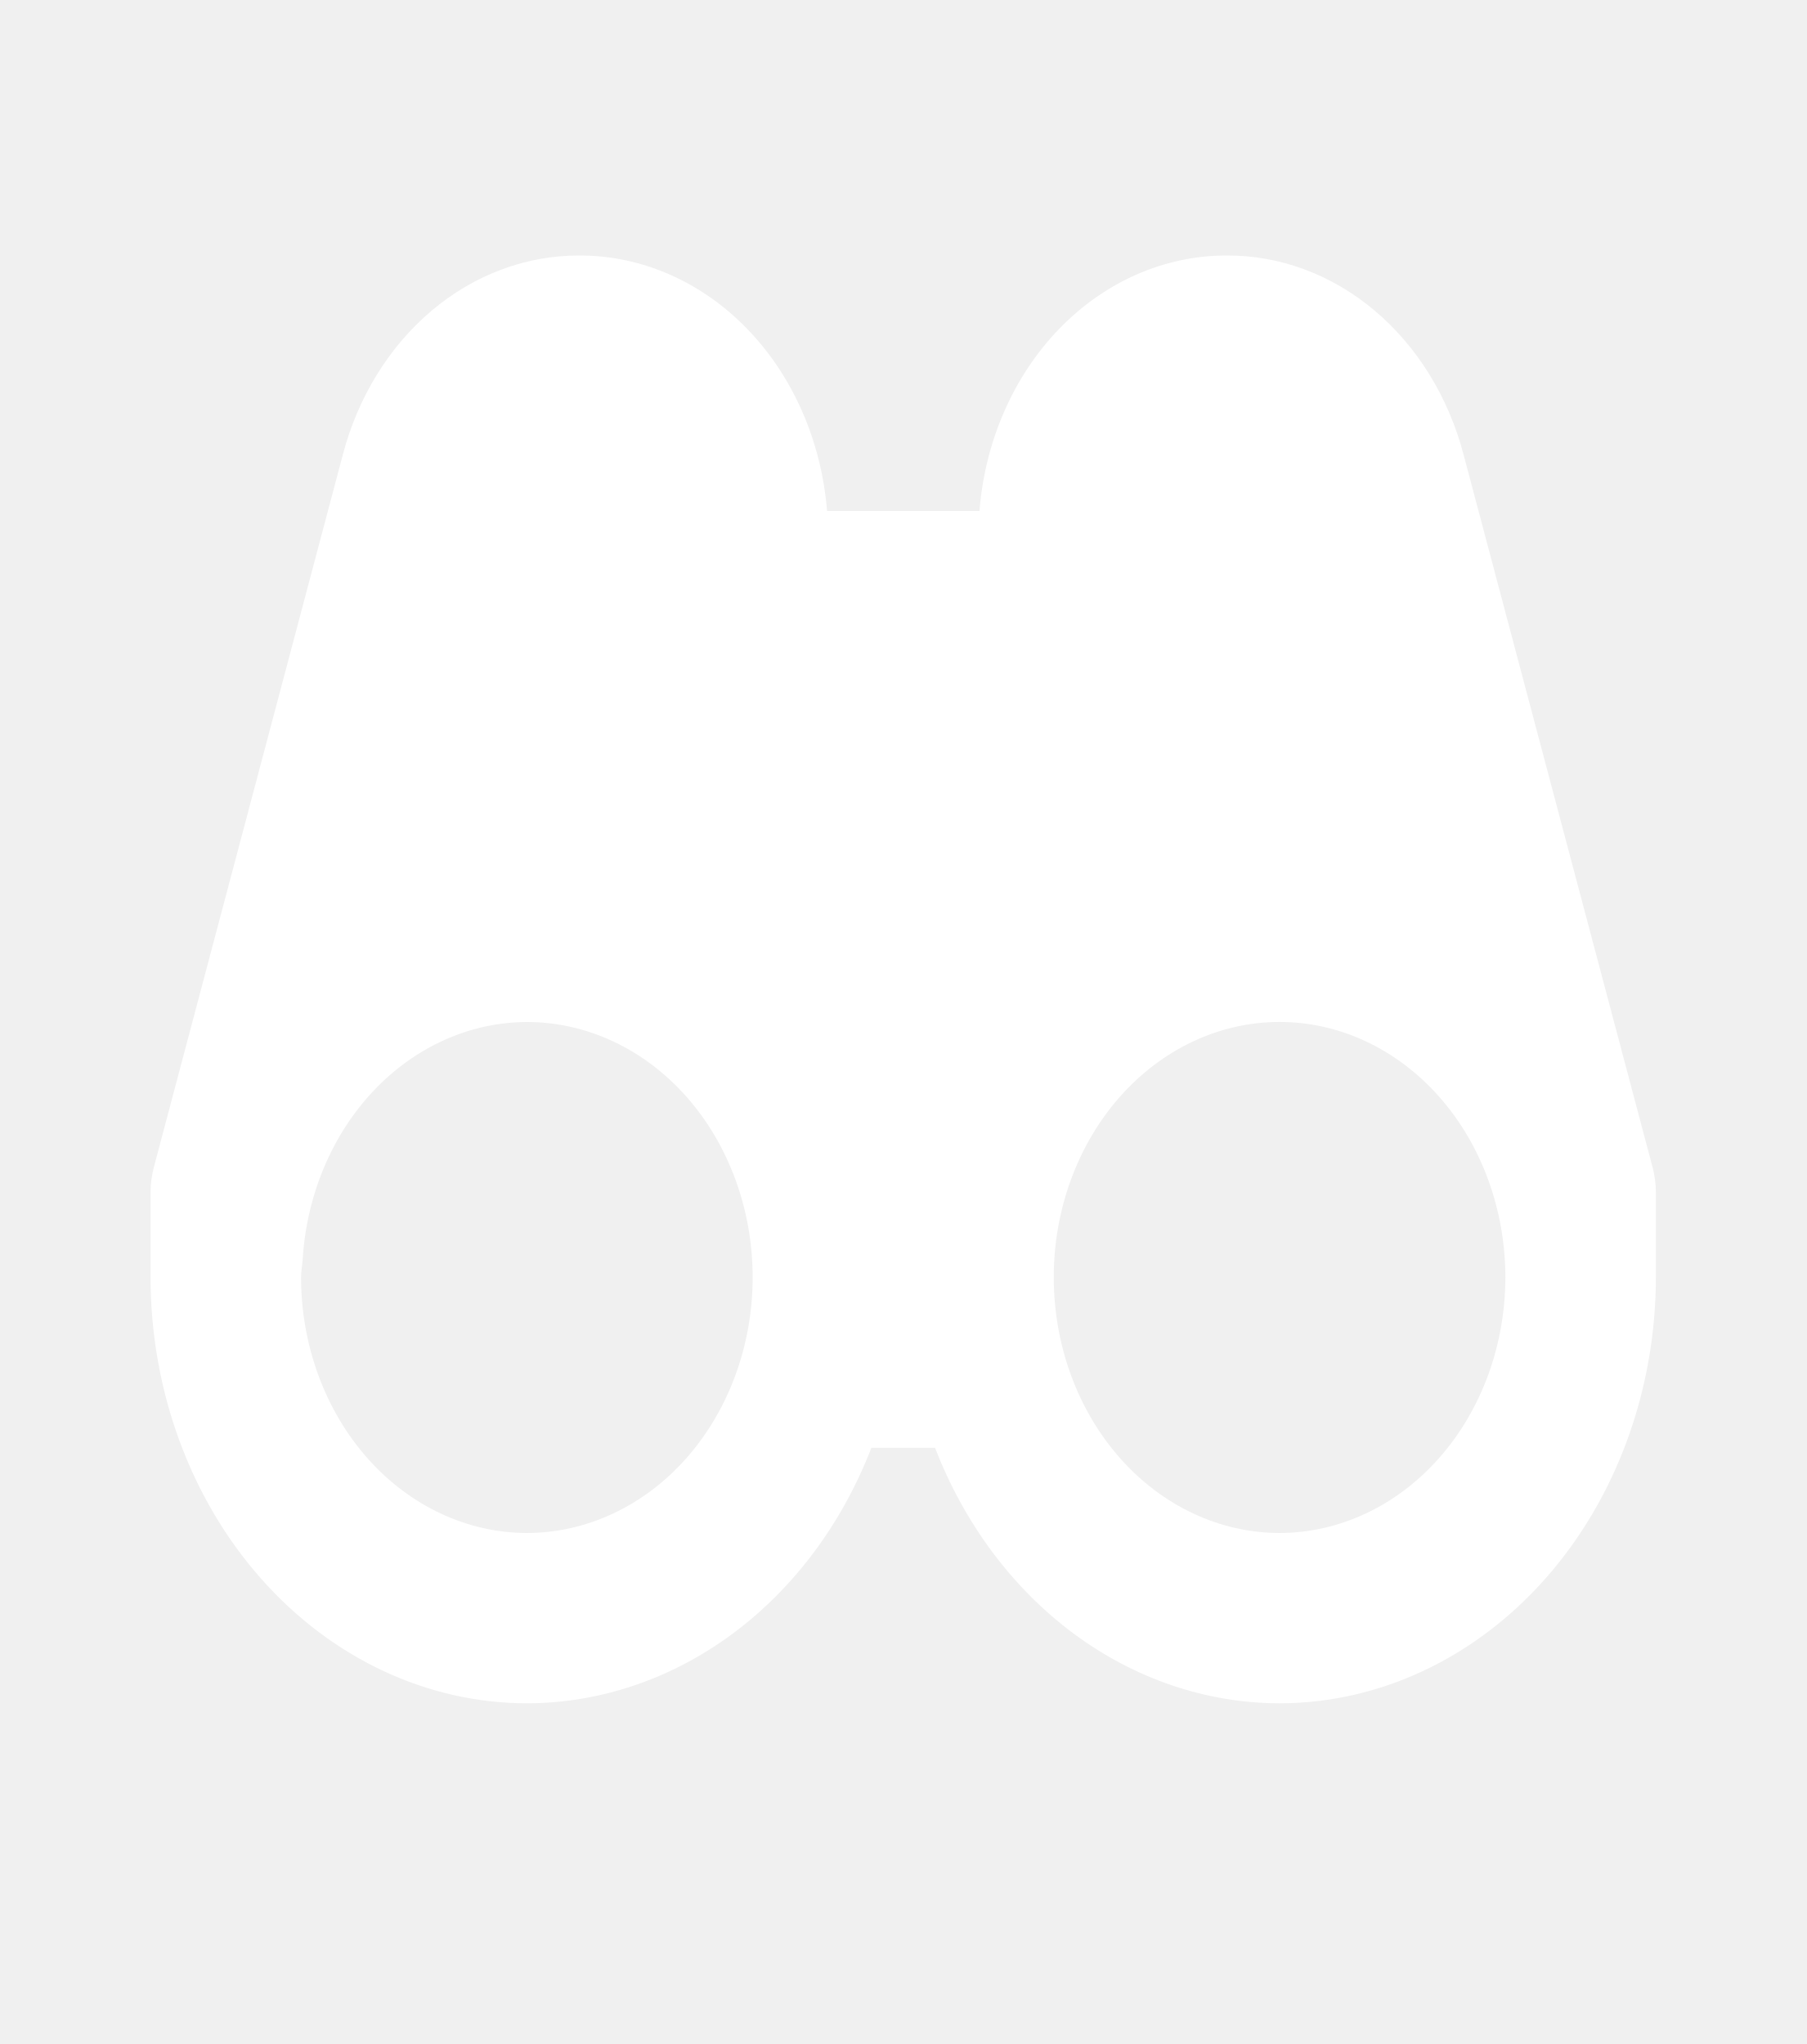
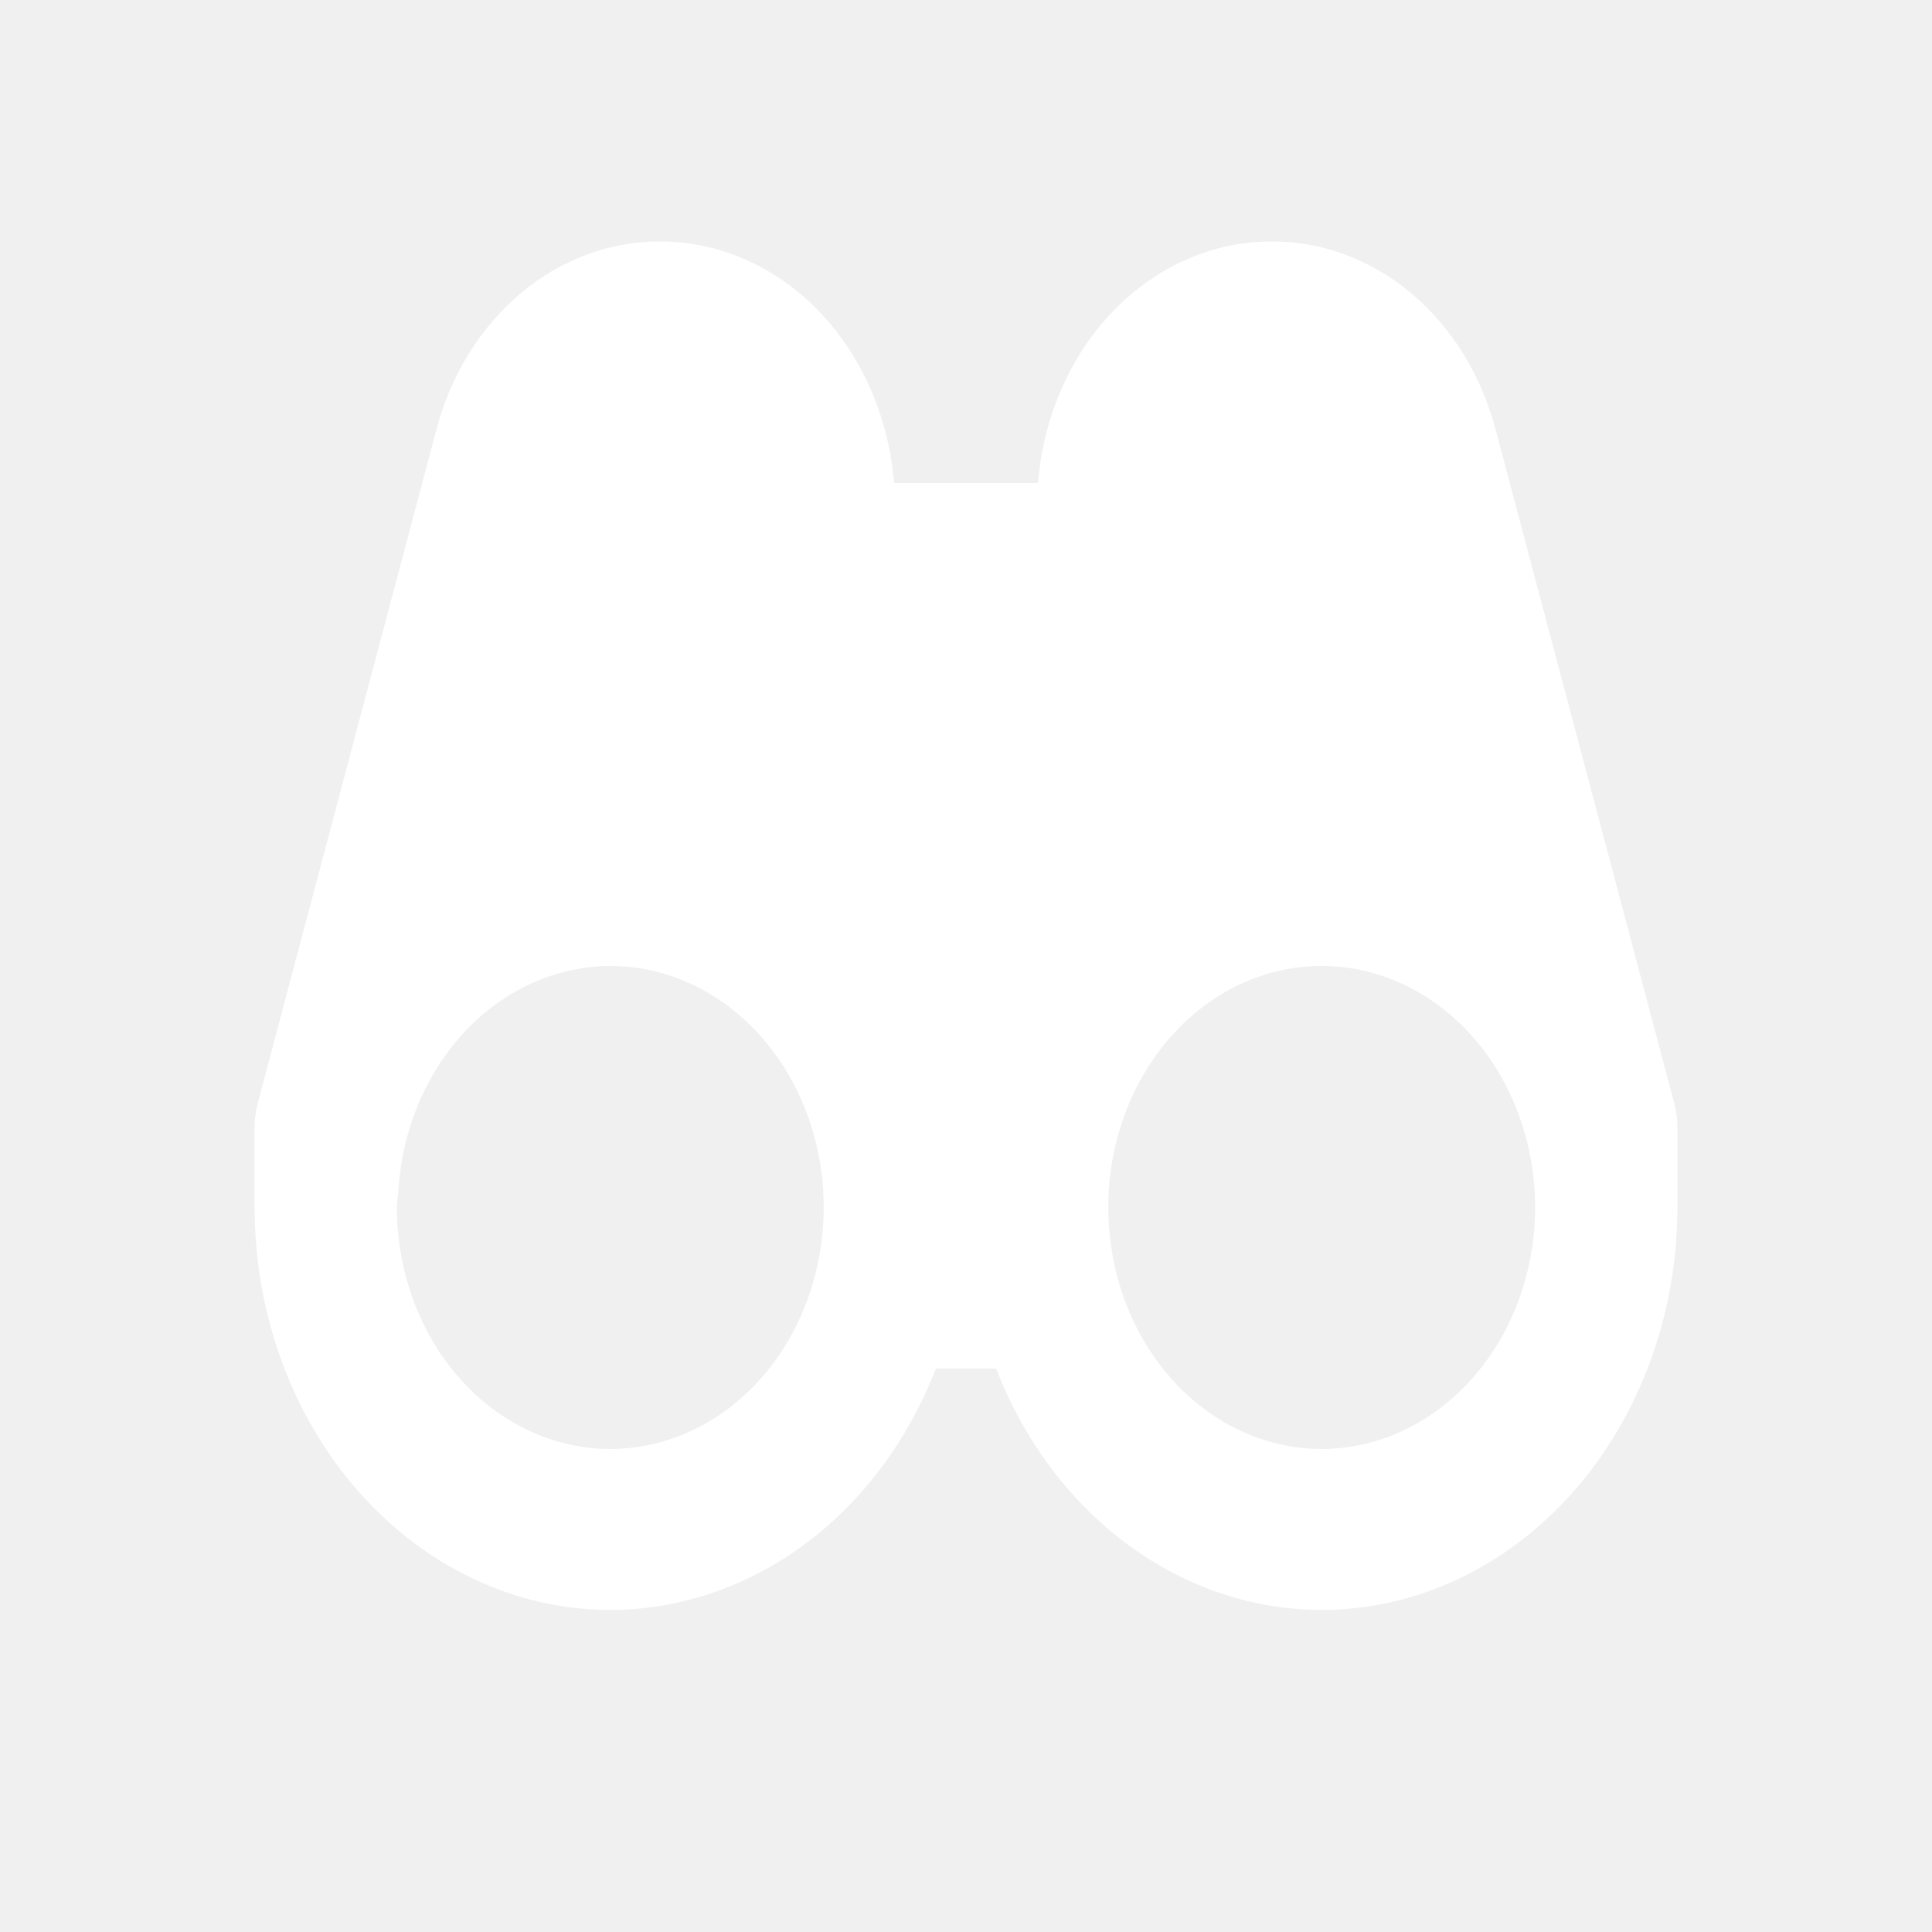
- <svg xmlns="http://www.w3.org/2000/svg" width="38" height="43" viewBox="0 0 38 43" fill="none">
+ <svg xmlns="http://www.w3.org/2000/svg" width="30" height="30" viewBox="0 0 38 43" fill="none">
  <path d="M30.791 9.576C30.473 8.357 29.814 7.288 28.912 6.53C28.011 5.772 26.916 5.367 25.793 5.375C24.491 5.376 23.237 5.928 22.276 6.923C21.316 7.918 20.72 9.283 20.604 10.75H17.398C17.28 9.281 16.682 7.915 15.72 6.921C14.757 5.926 13.501 5.375 12.198 5.375C11.076 5.369 9.983 5.775 9.083 6.533C8.184 7.291 7.526 8.359 7.209 9.576L3.233 24.569C3.19 24.736 3.167 24.909 3.167 25.083V26.875C3.169 29.25 4.004 31.527 5.489 33.207C6.973 34.886 8.986 35.831 11.085 35.833C12.623 35.83 14.128 35.32 15.415 34.366C16.701 33.411 17.714 32.053 18.33 30.458H19.67C20.286 32.053 21.299 33.411 22.585 34.366C23.872 35.32 25.377 35.83 26.915 35.833C29.015 35.831 31.027 34.886 32.512 33.206C33.996 31.526 34.831 29.249 34.833 26.873V25.083C34.833 24.908 34.809 24.736 34.767 24.569L30.791 9.576ZM11.085 32.25C9.825 32.248 8.618 31.681 7.727 30.674C6.837 29.666 6.335 28.3 6.333 26.875C6.333 26.739 6.36 26.611 6.368 26.477C6.455 25.128 6.989 23.865 7.863 22.942C8.737 22.019 9.888 21.504 11.083 21.5C12.343 21.5 13.551 22.066 14.442 23.074C15.333 24.082 15.833 25.449 15.833 26.875V26.891C15.828 28.313 15.325 29.674 14.436 30.679C13.546 31.683 12.341 32.248 11.085 32.25ZM26.915 32.25C25.659 32.248 24.454 31.683 23.564 30.679C22.674 29.674 22.172 28.313 22.167 26.891V26.875C22.166 26.169 22.289 25.47 22.528 24.818C22.767 24.166 23.116 23.573 23.557 23.074C24.448 22.066 25.656 21.499 26.916 21.499C28.176 21.499 29.384 22.065 30.275 23.073C31.166 24.081 31.666 25.448 31.667 26.873C31.665 28.299 31.164 29.665 30.273 30.673C29.382 31.681 28.175 32.248 26.915 32.25Z" fill="white" />
</svg>
